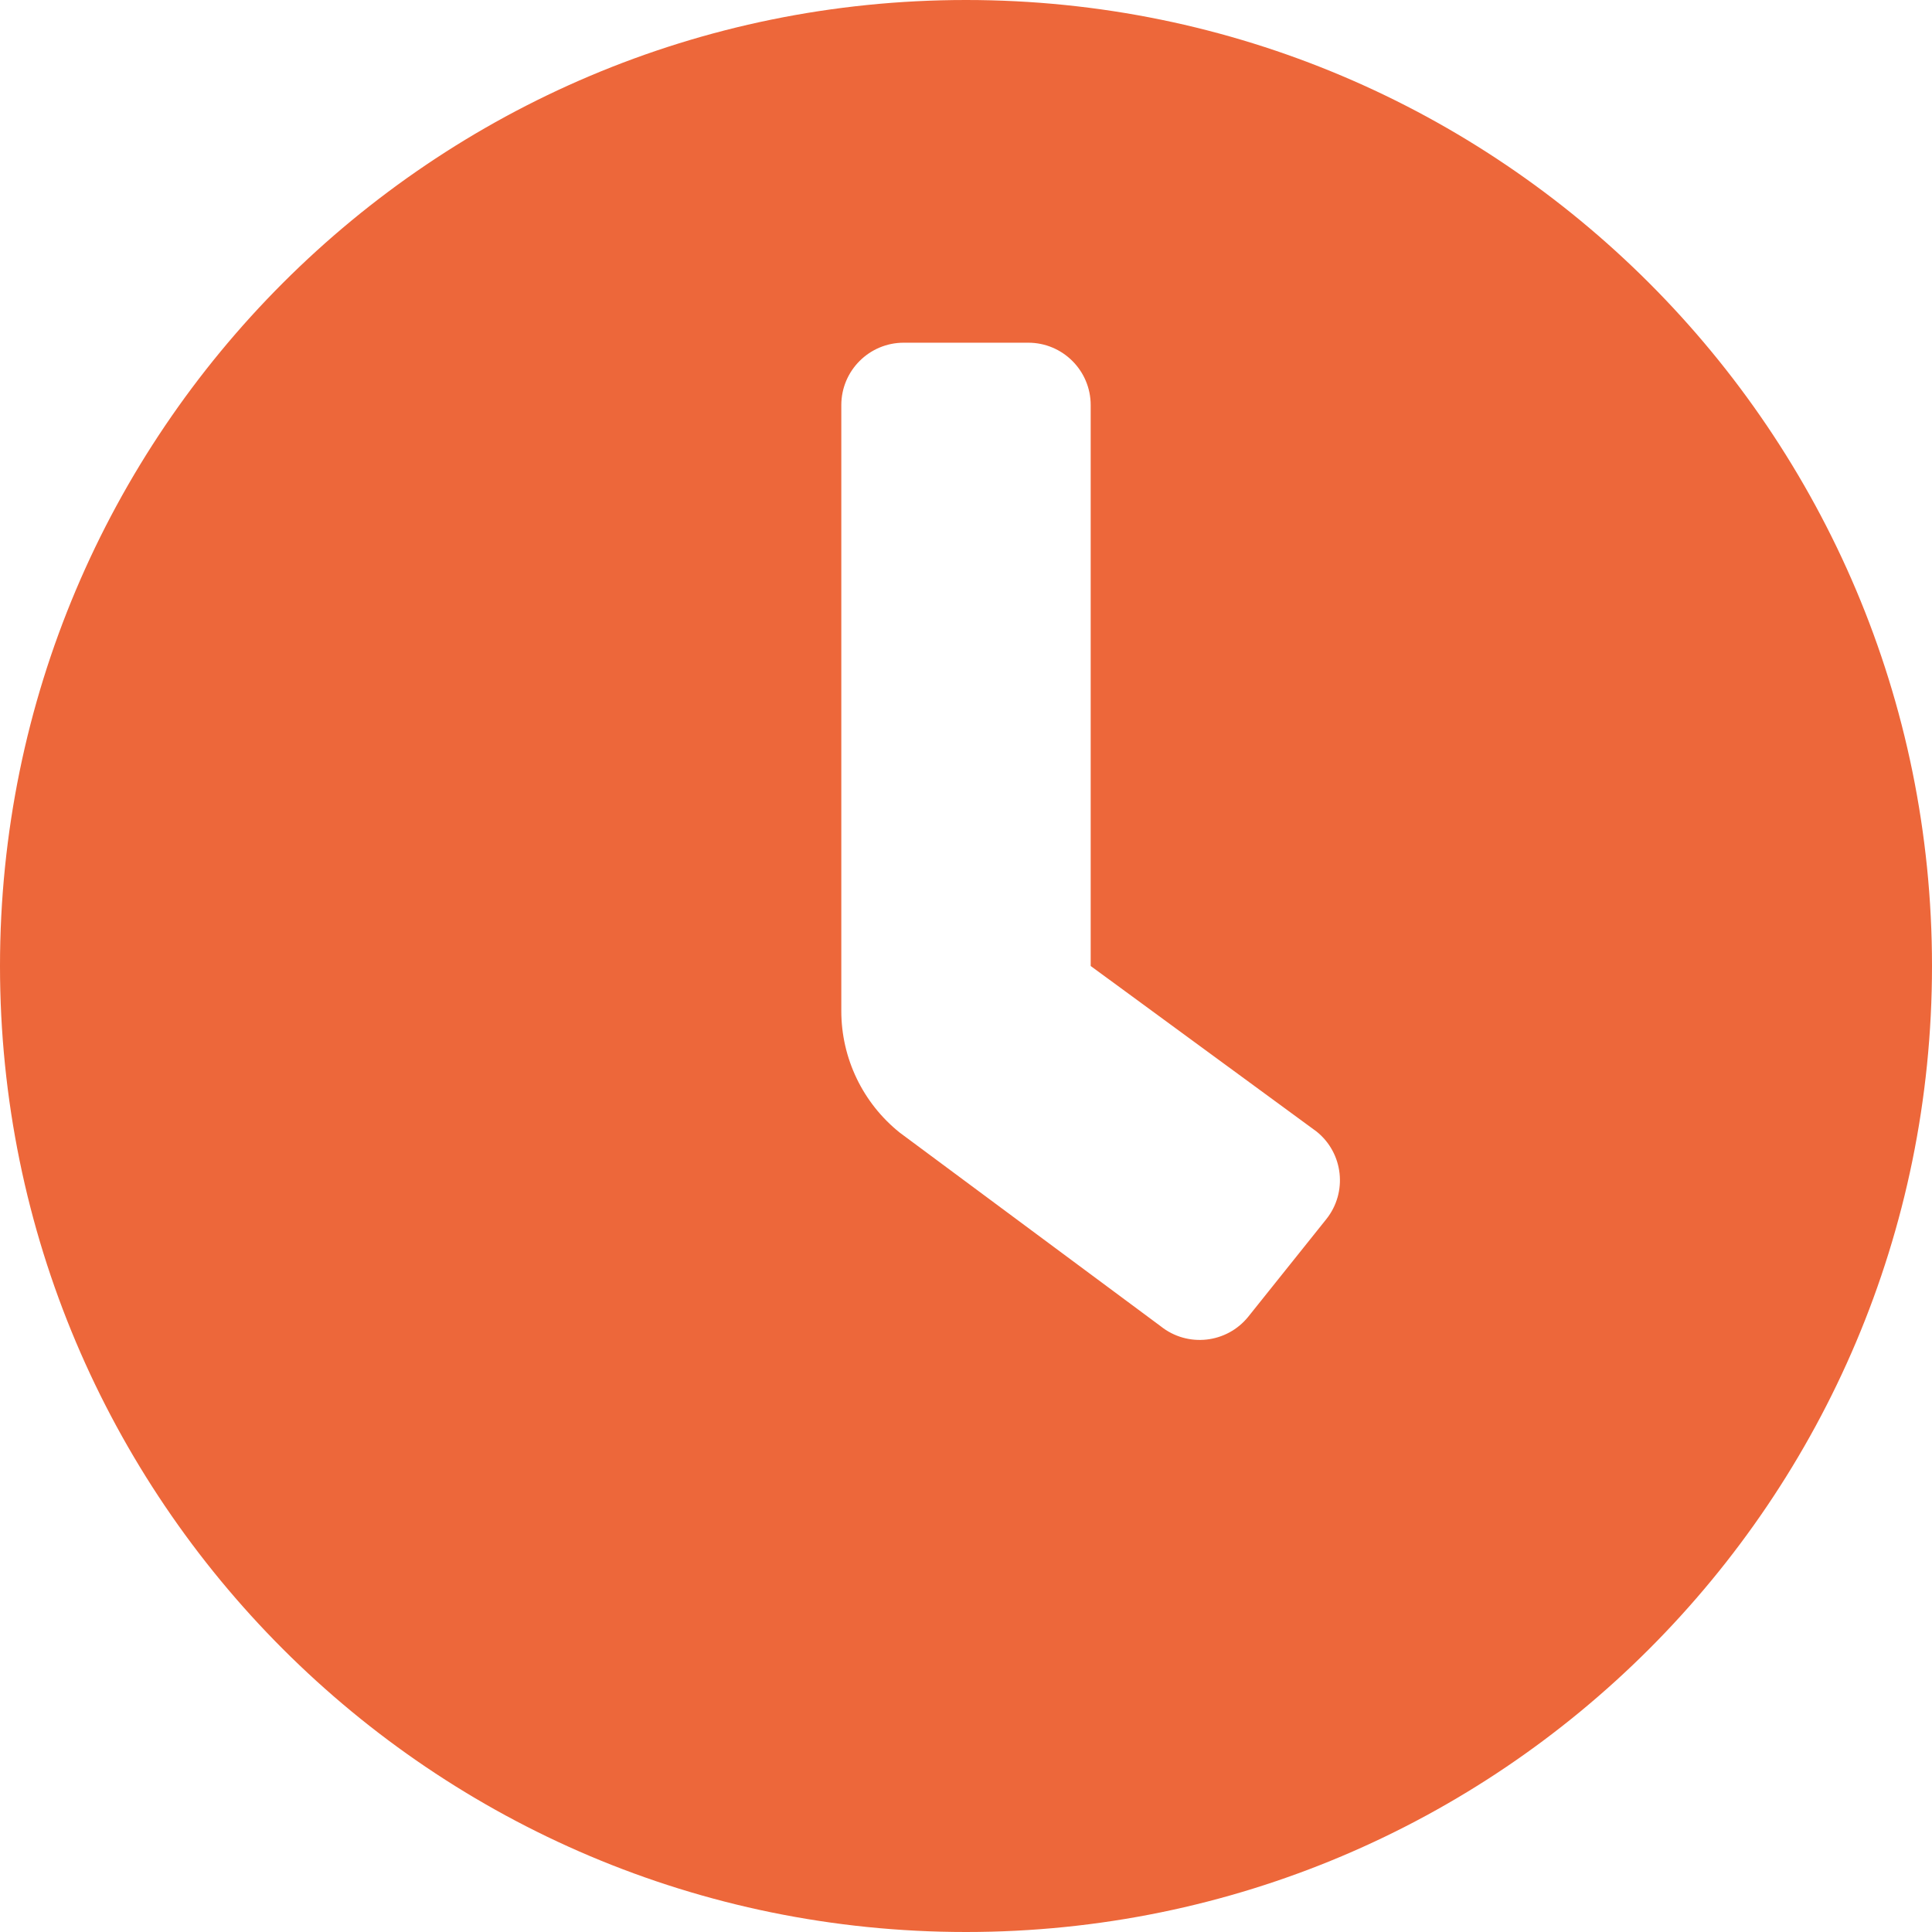
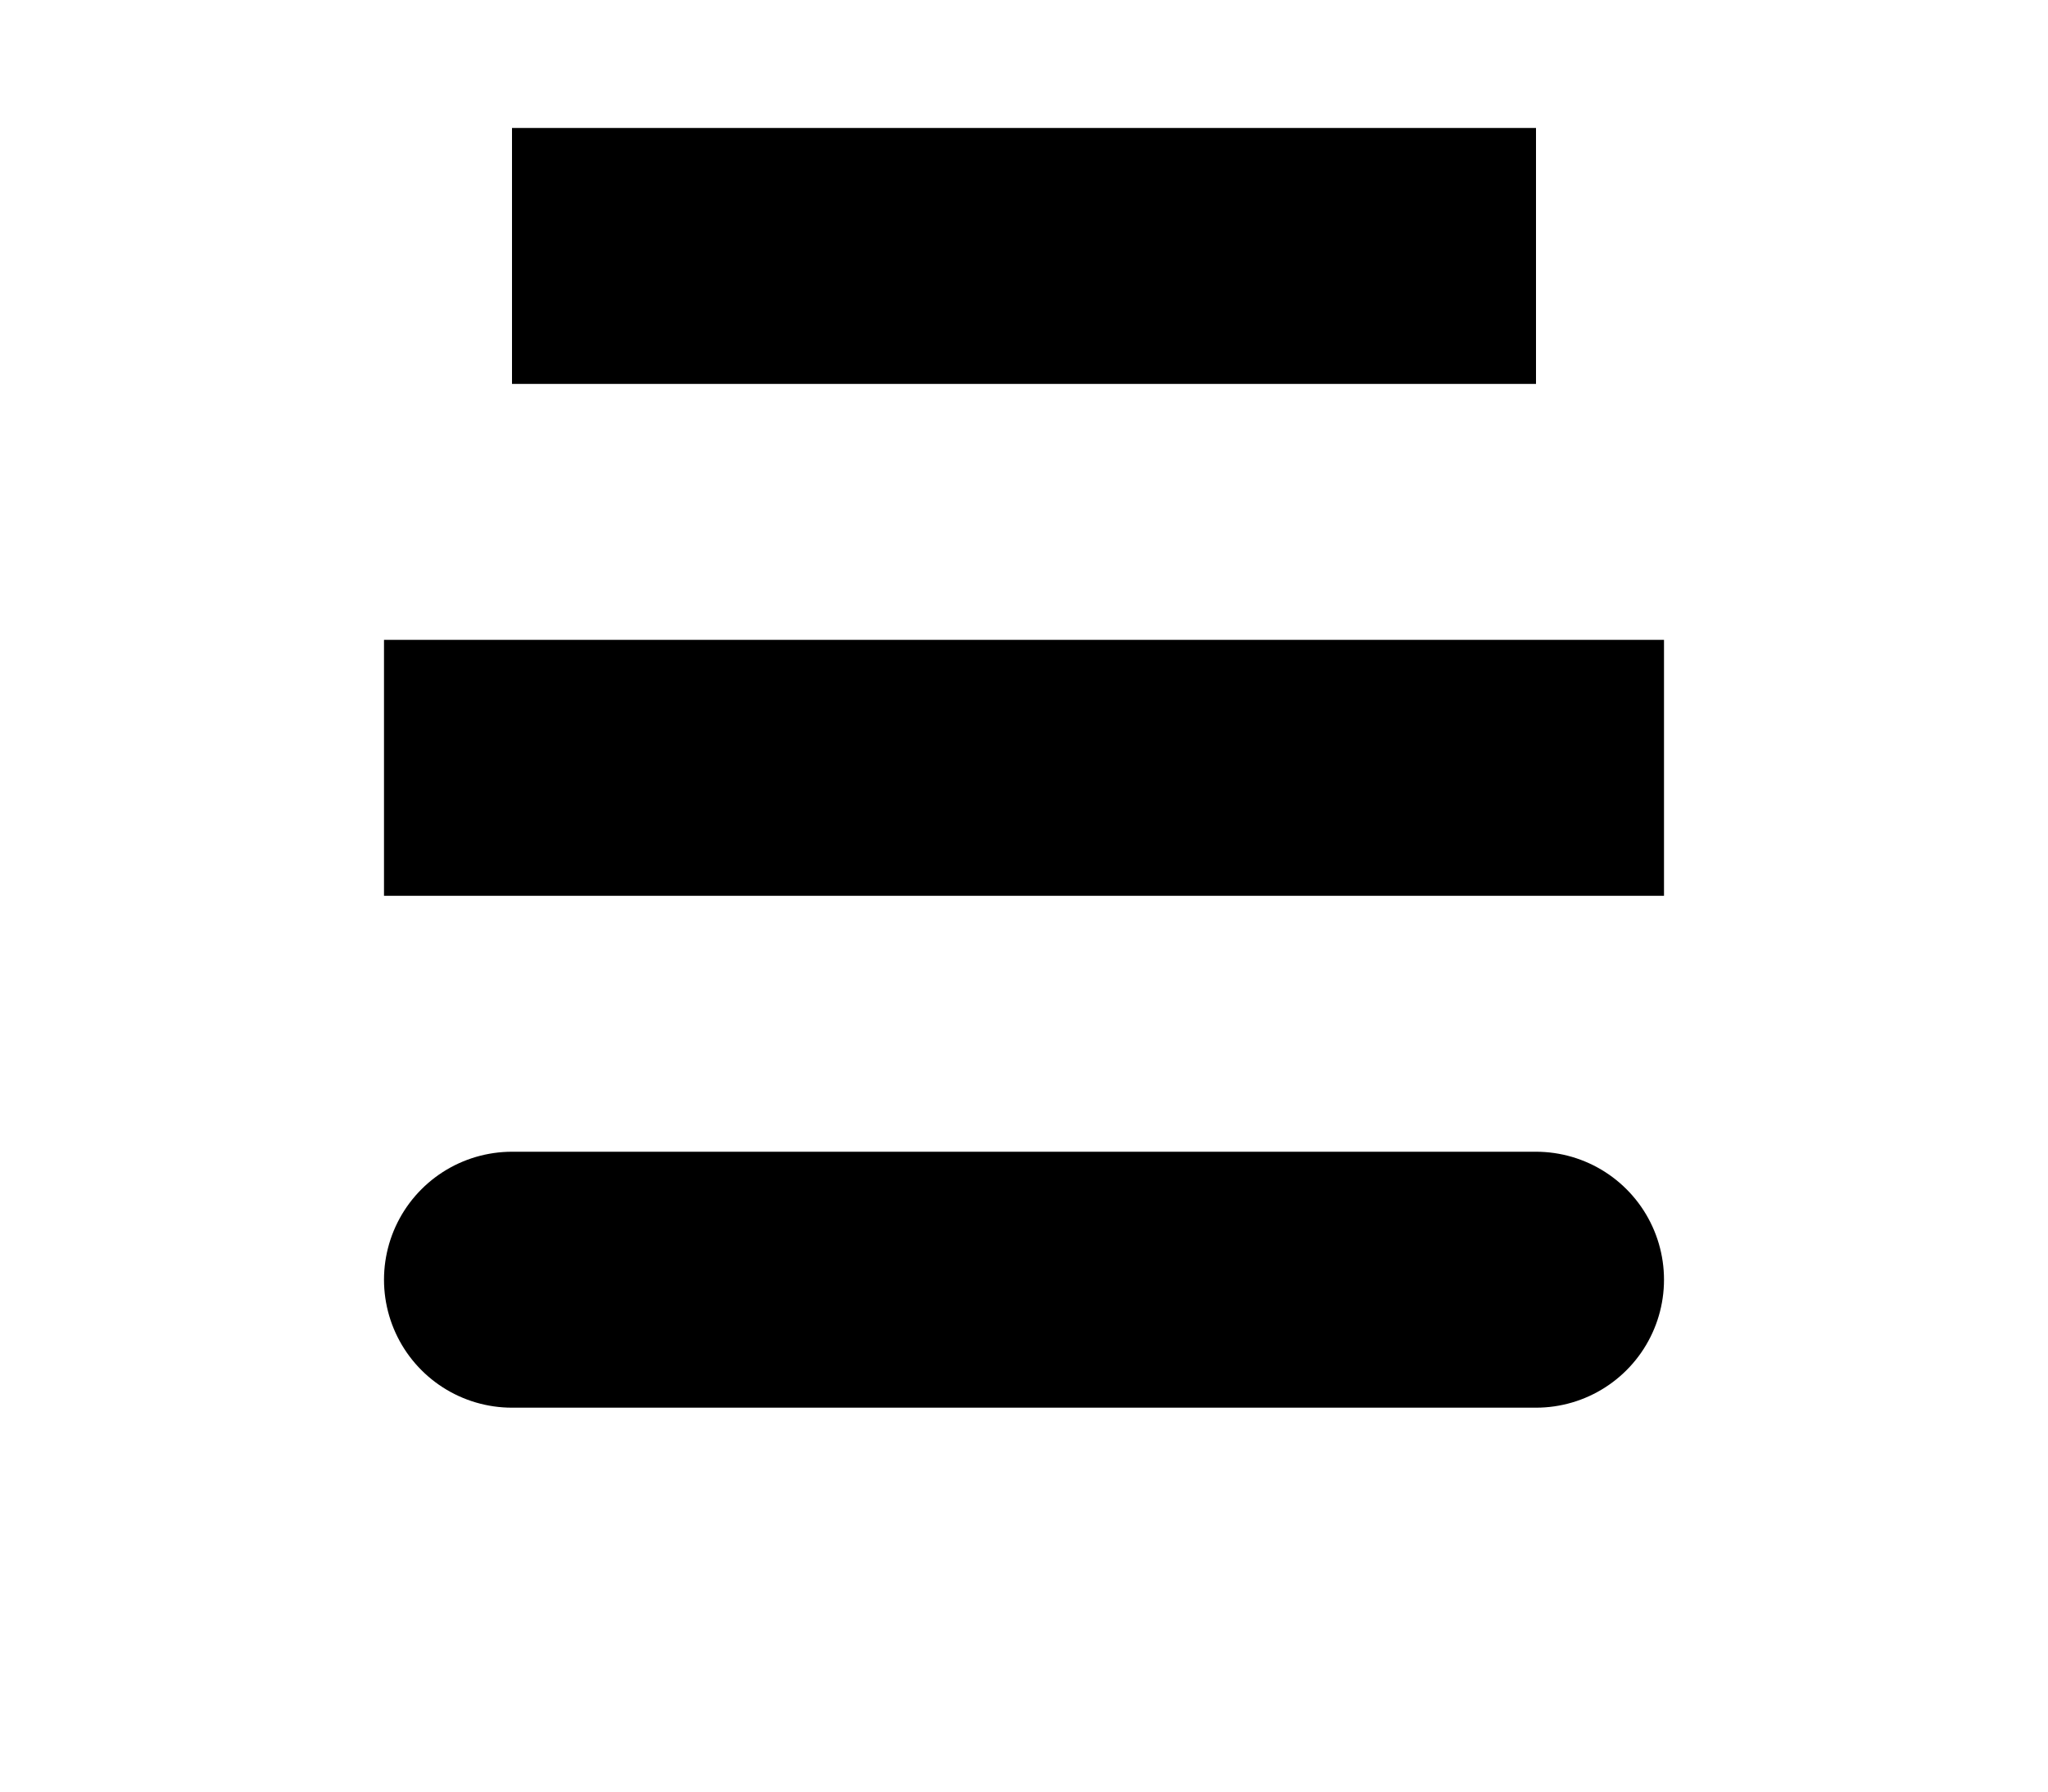
- <svg xmlns="http://www.w3.org/2000/svg" width="13" height="13">
-   <path fill="#ED673A" fill-rule="nonzero" d="M6.5 0C2.91 0 0 2.91 0 6.5S2.91 13 6.5 13 13 10.09 13 6.5 10.09 0 6.5 0zm2.424 8.204l-.524.655a.42.42 0 01-.59.065L6.054 7.621a1.048 1.048 0 01-.393-.818V2.726a.42.42 0 01.42-.42h.838a.42.42 0 01.42.42V6.5l1.52 1.114a.42.42 0 01.065.59z" />
+ <svg xmlns="http://www.w3.org/2000/svg" width="160" height="140" version="1.1">
+   <line x1="40" x2="120" y1="20" y2="20" stroke="black" stroke-width="20" stroke-linecap="butt" />
+   <line x1="40" x2="120" y1="60" y2="60" stroke="black" stroke-width="20" stroke-linecap="square" />
+   <line x1="40" x2="120" y1="100" y2="100" stroke="black" stroke-width="20" stroke-linecap="round" />
</svg>
